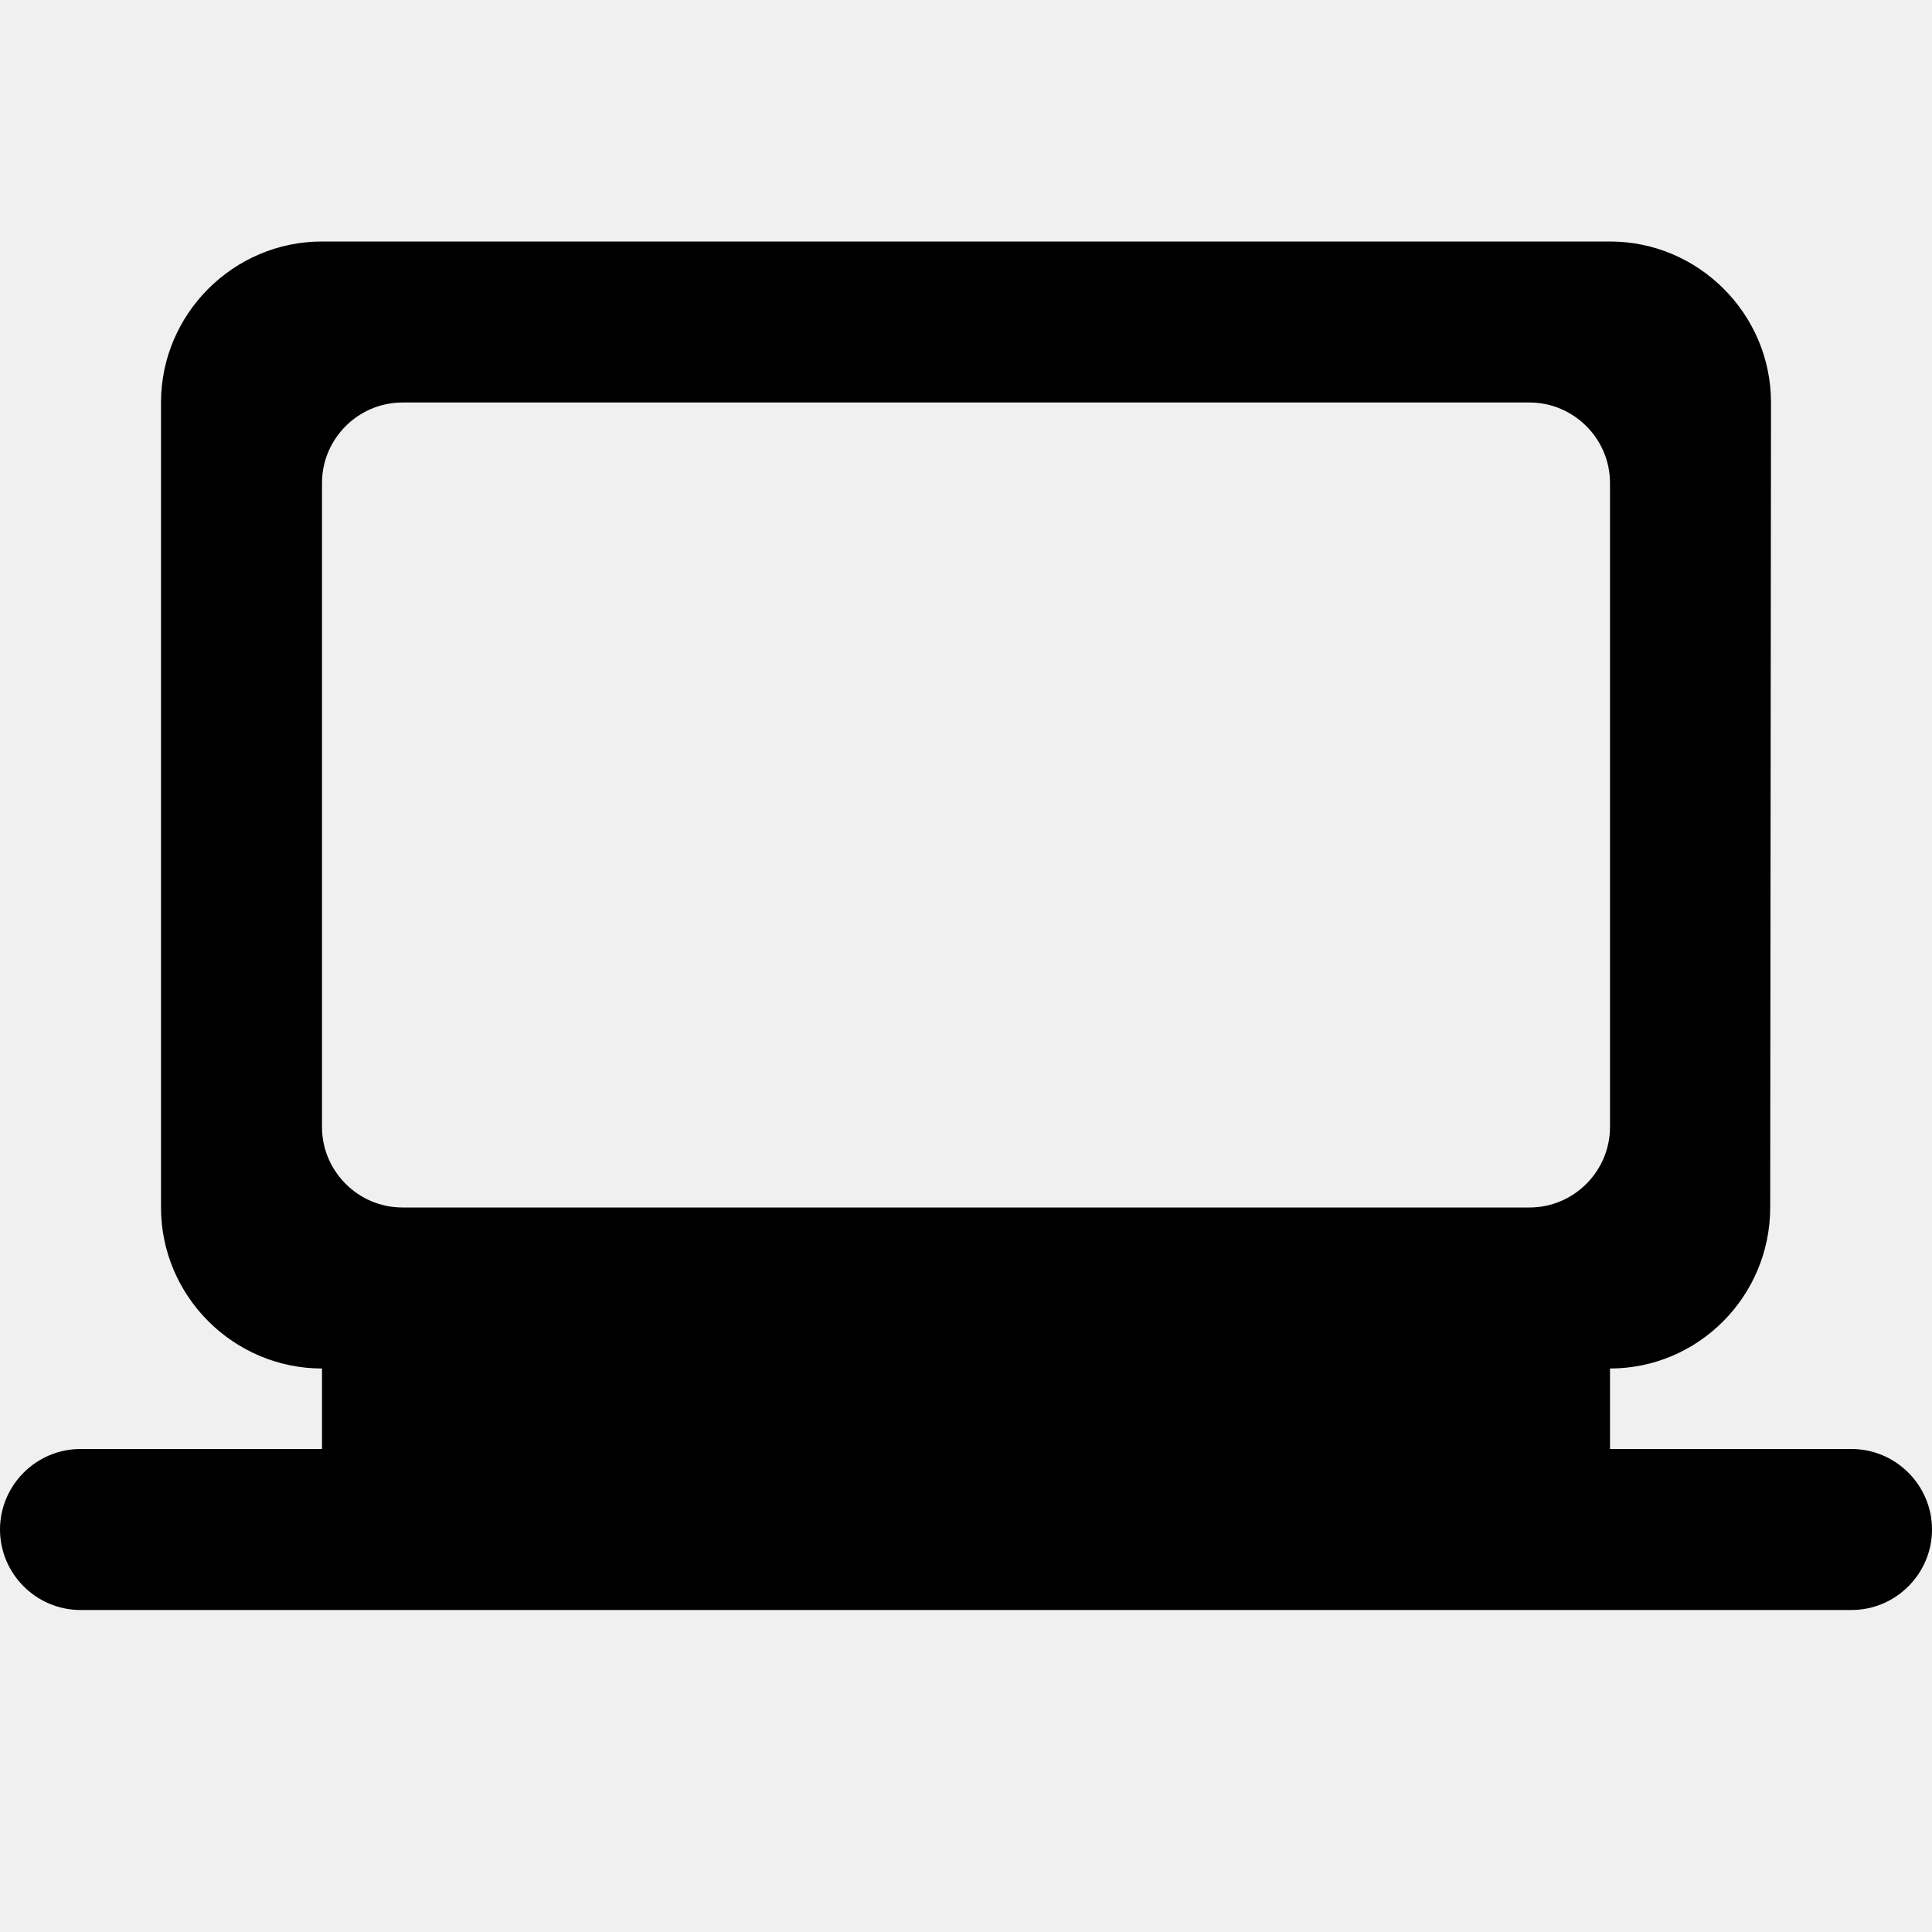
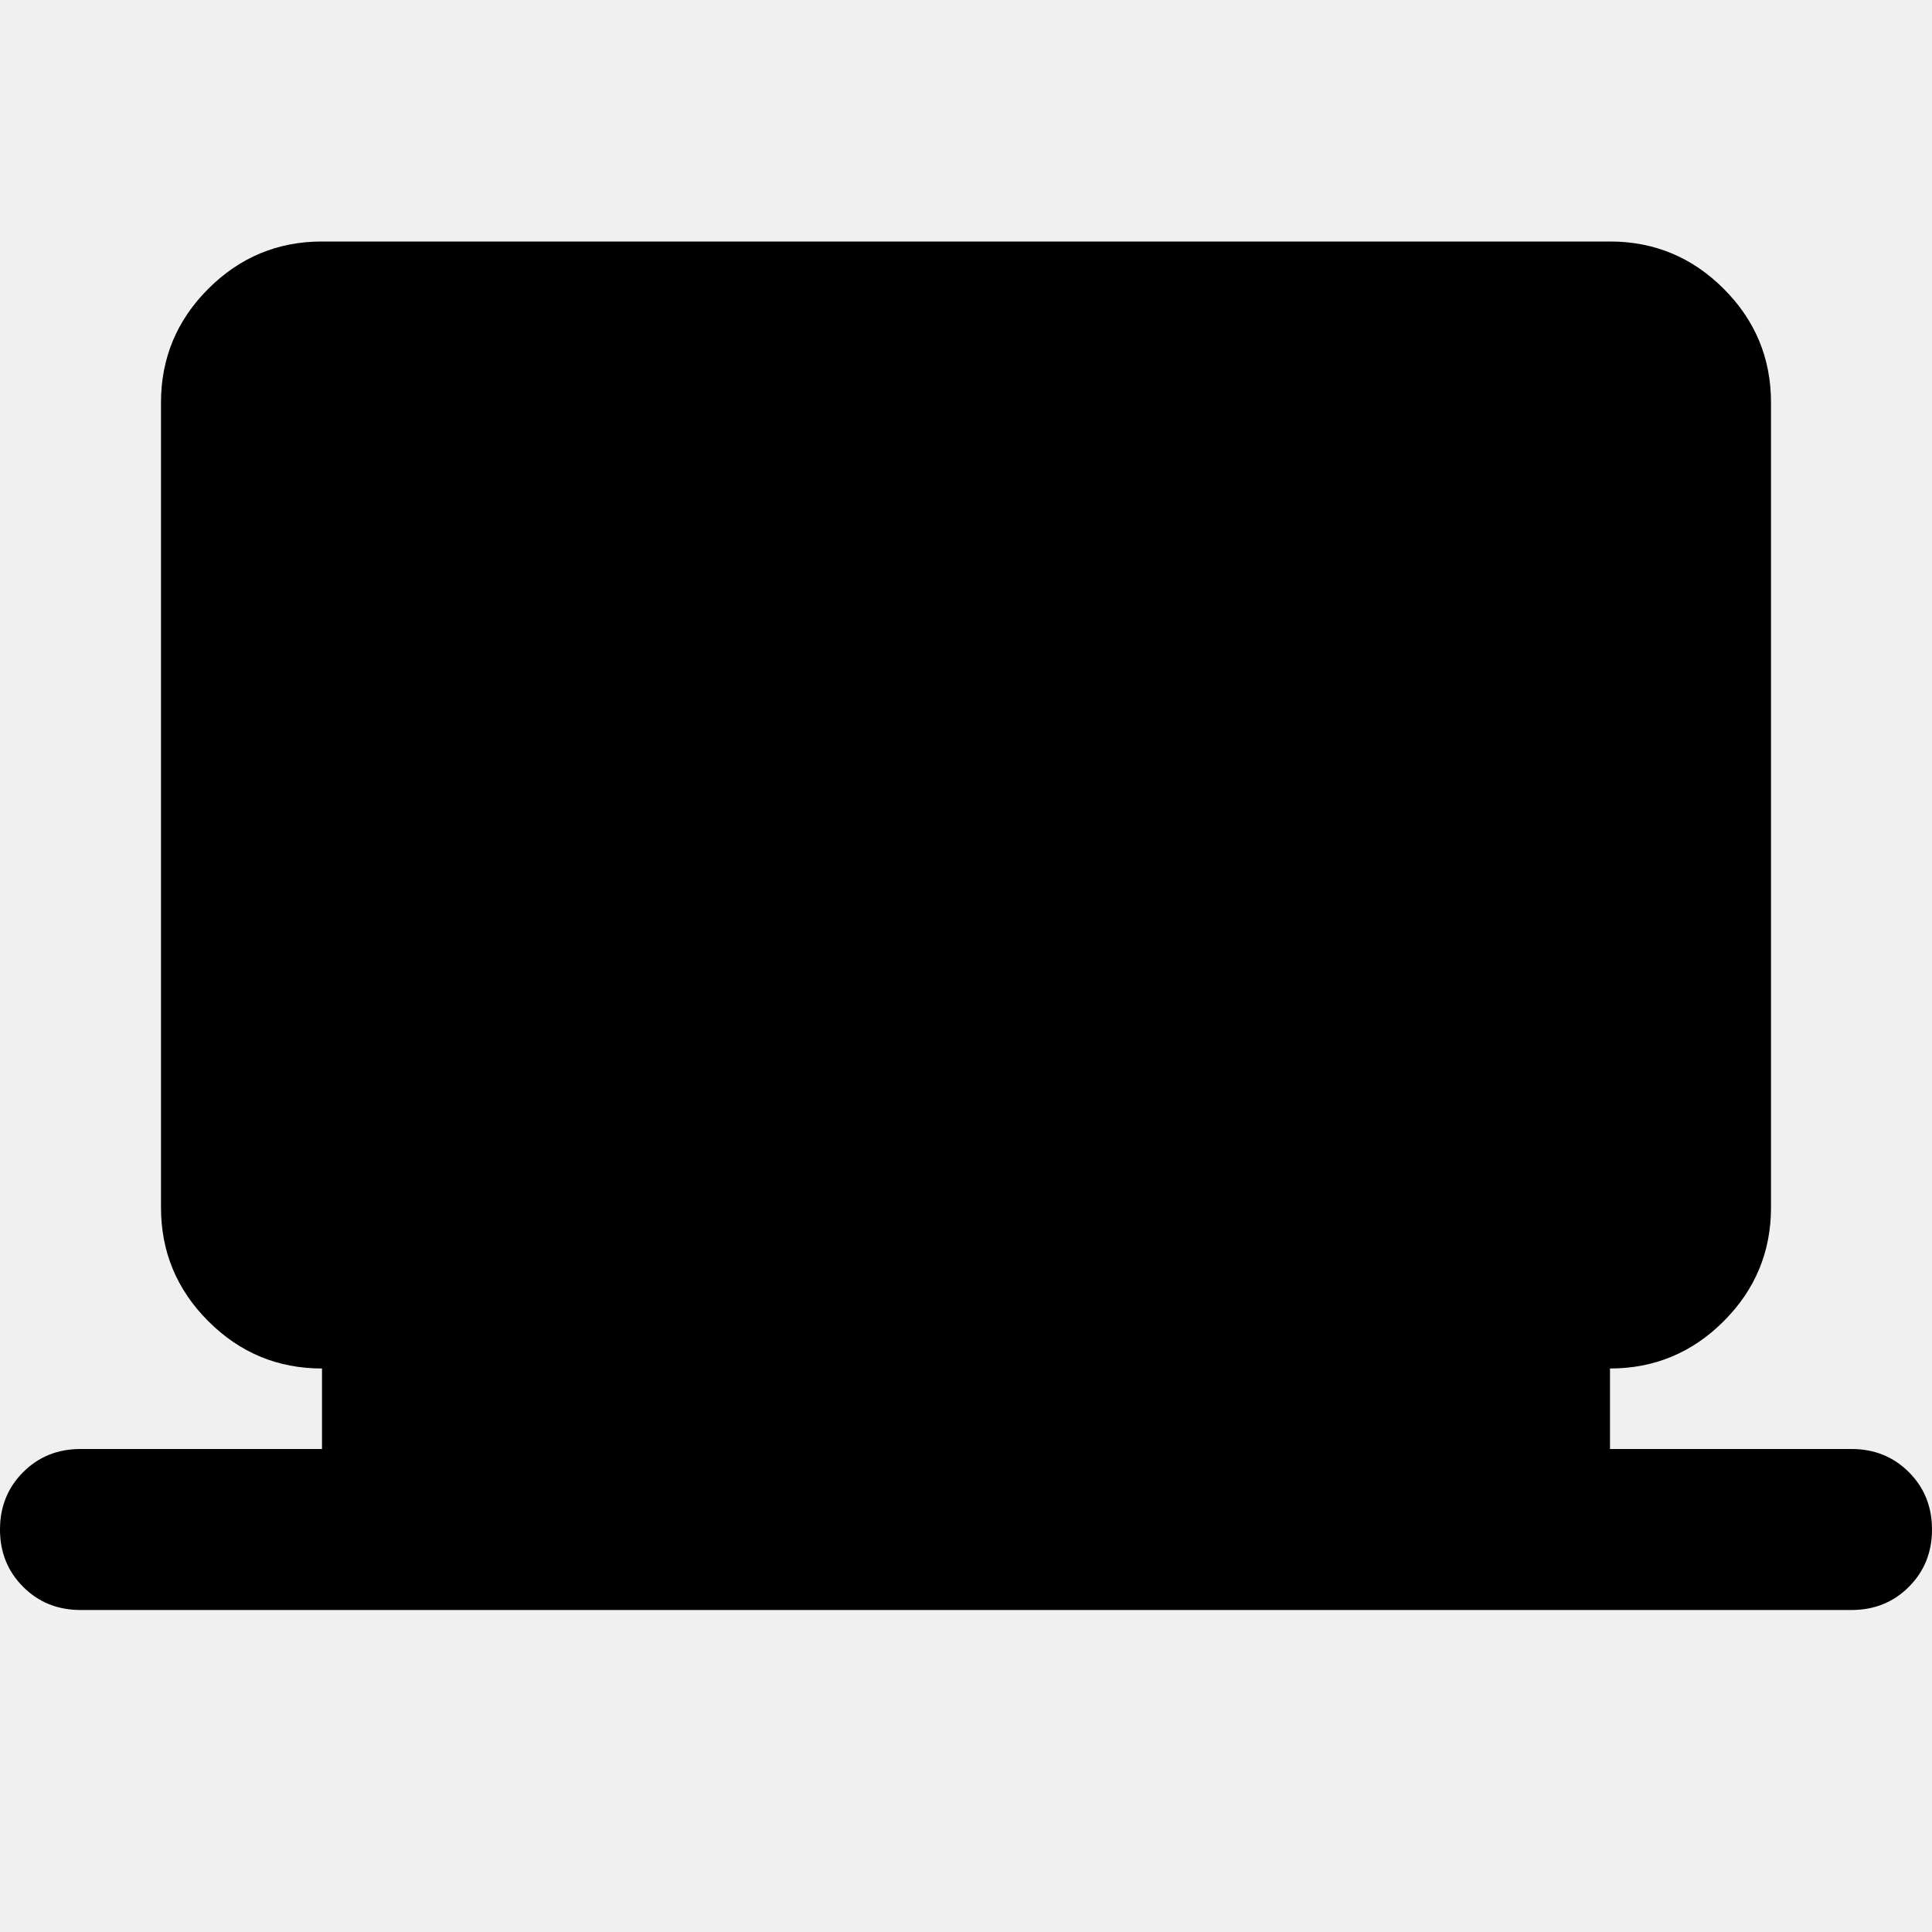
- <svg xmlns="http://www.w3.org/2000/svg" xmlns:xlink="http://www.w3.org/1999/xlink" width="24px" height="24px" viewBox="0 0 24 24" version="1.1">
-   <defs>
-     <path d="M20,18 L20,17 C21.1,17 21.99,16.1 21.99,15 L22,5 C22,3.9 21.1,3 20,3 L4,3 C2.9,3 2,3.9 2,5 L2,15 C2,16.1 2.9,17 4,17 L4,18 L1,18 C0.45,18 -5.00000006e-08,18.45 -5.00000006e-08,19 C-5.00000006e-08,19.55 0.45,20 1,20 L23,20 C23.55,20 24,19.55 24,19 C24,18.45 23.55,18 23,18 L20,18 Z M5,5 L19,5 C19.55,5 20,5.45 20,6 L20,14 C20,14.55 19.55,15 19,15 L5,15 C4.45,15 4,14.55 4,14 L4,6 C4,5.45 4.45,5 5,5 Z" id="path-1" />
-   </defs>
-   <g id="laptop_windows" stroke="none" stroke-width="1" fill="none" fill-rule="evenodd">
-     <mask id="mask-2" fill="white">
-       <use xlink:href="#path-1" />
-     </mask>
-     <use fill="#000000" xlink:href="#path-1" />
-   </g>
+ <svg xmlns="http://www.w3.org/2000/svg" height="24" viewBox="0 -960 960 960" width="24">
+   <path d="M40-160q-17 0-28.5-11.5T0-200q0-17 11.5-28.5T40-240h120v-40q-33 0-56.5-23.5T80-360v-400q0-33 23.5-56.5T160-840h640q33 0 56.5 23.5T880-760v400q0 33-23.5 56.5T800-280v40h120q17 0 28.5 11.5T960-200q0 17-11.5 28.5T920-160H40Z" />
</svg>
